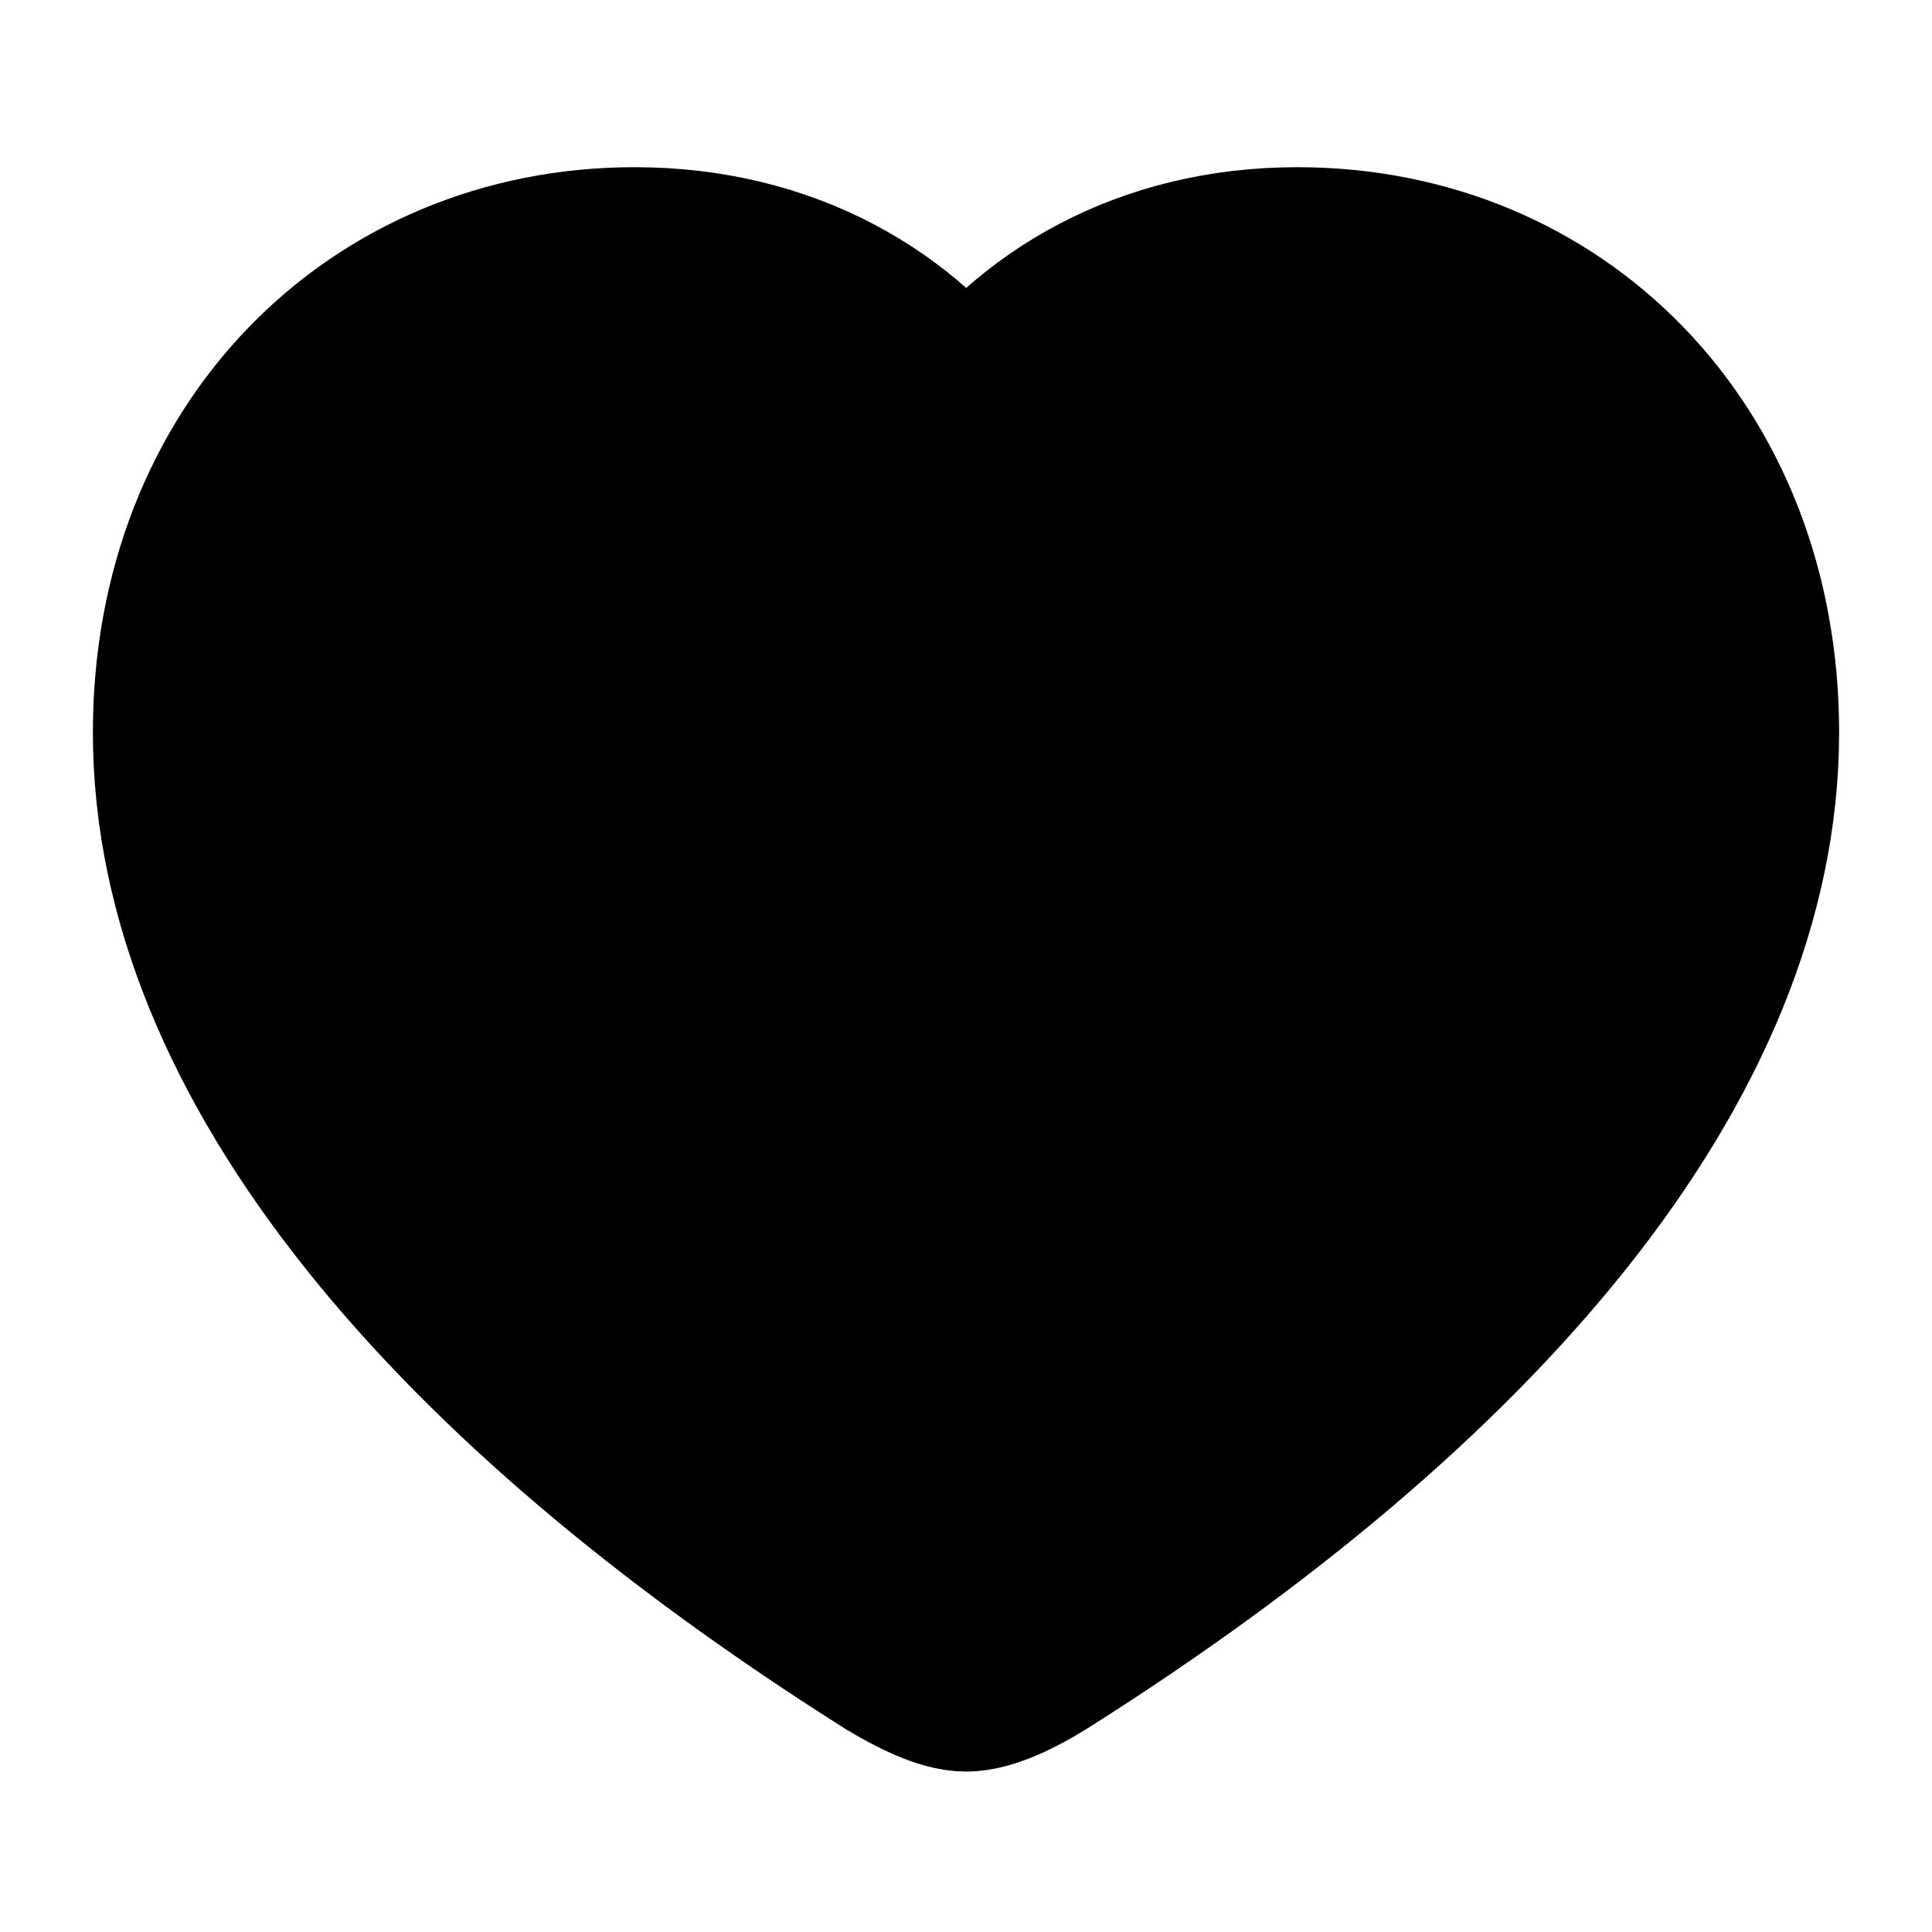
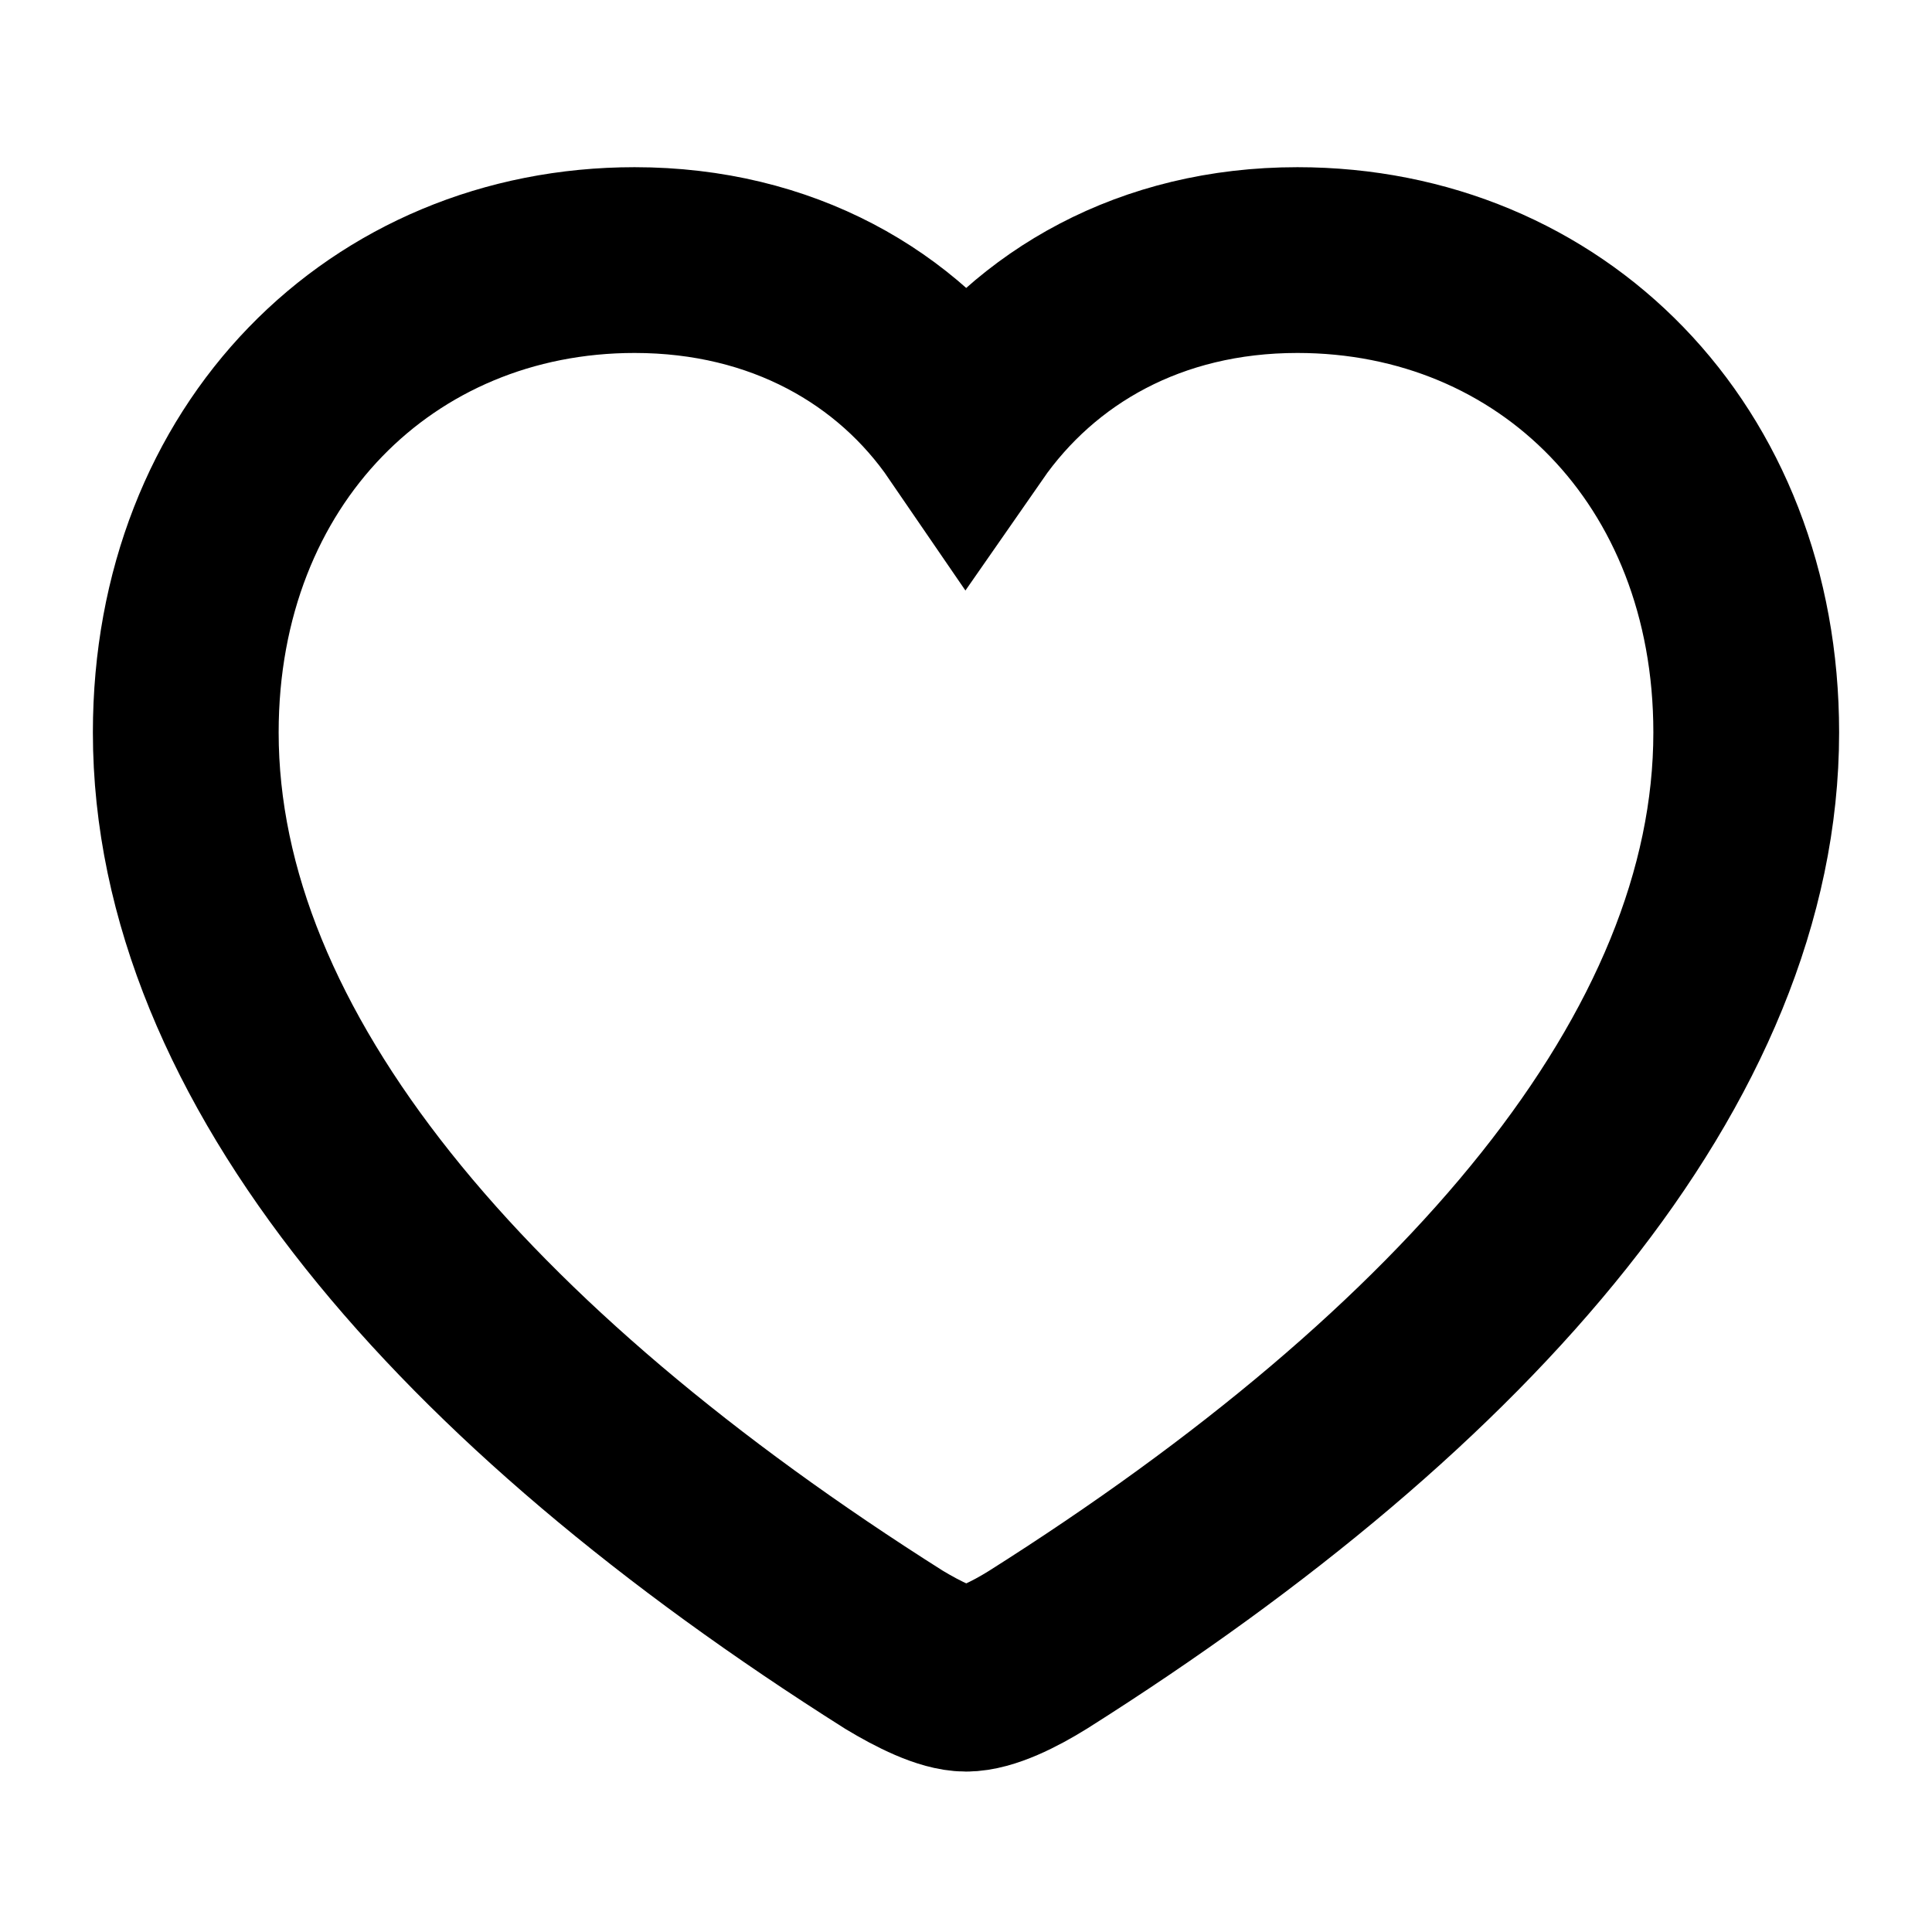
- <svg aria-label="Notifications" role="img" viewBox="0 0 26 26">
+ <svg aria-label="Notifications" role="img" viewBox="0 0 26 26" fill="transparent">
  <path d="M2.5 9.857C2.5 14.224 6.222 18.53 12.033 22.203C12.355 22.397 12.74 22.591 13 22.591C13.27 22.591 13.655 22.397 13.967 22.203C19.778 18.53 23.5 14.224 23.5 9.857C23.5 6.112 20.87 3.5 17.46 3.5C15.485 3.5 13.936 4.398 13 5.745C12.085 4.408 10.526 3.5 8.54 3.5C5.141 3.5 2.5 6.112 2.5 9.857Z" stroke="currentColor" stroke-width="2.5" />
</svg>
